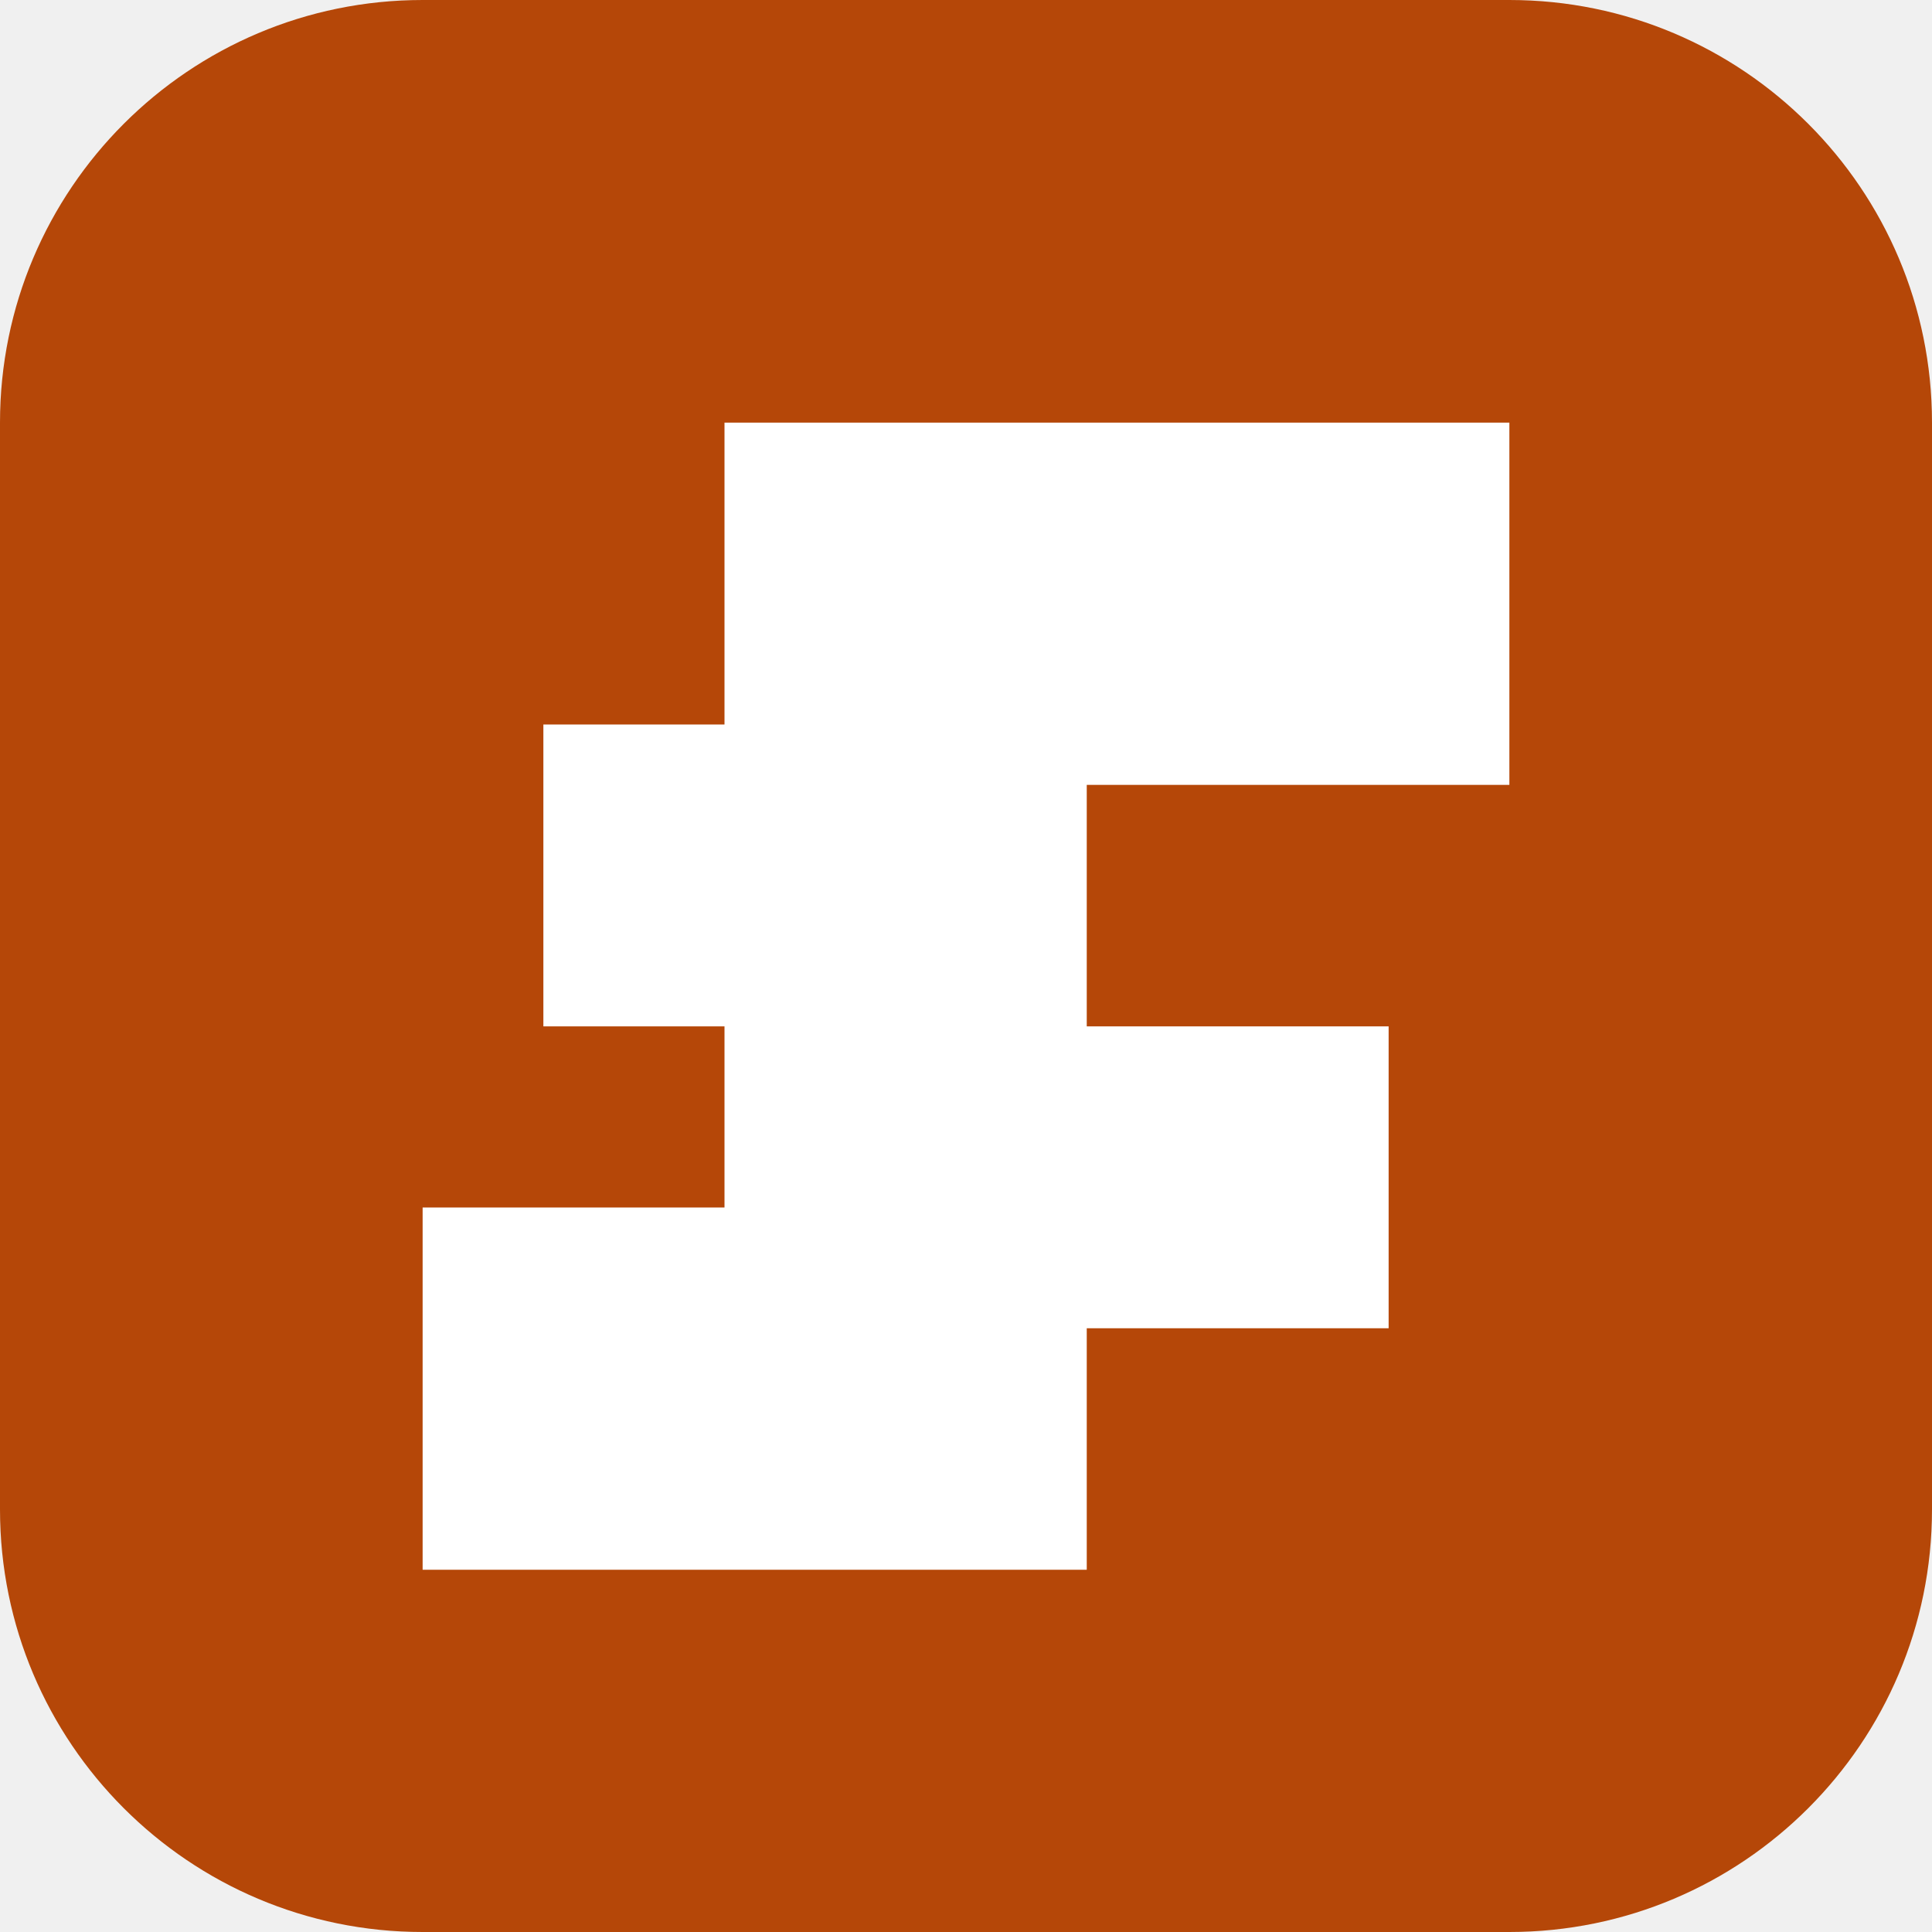
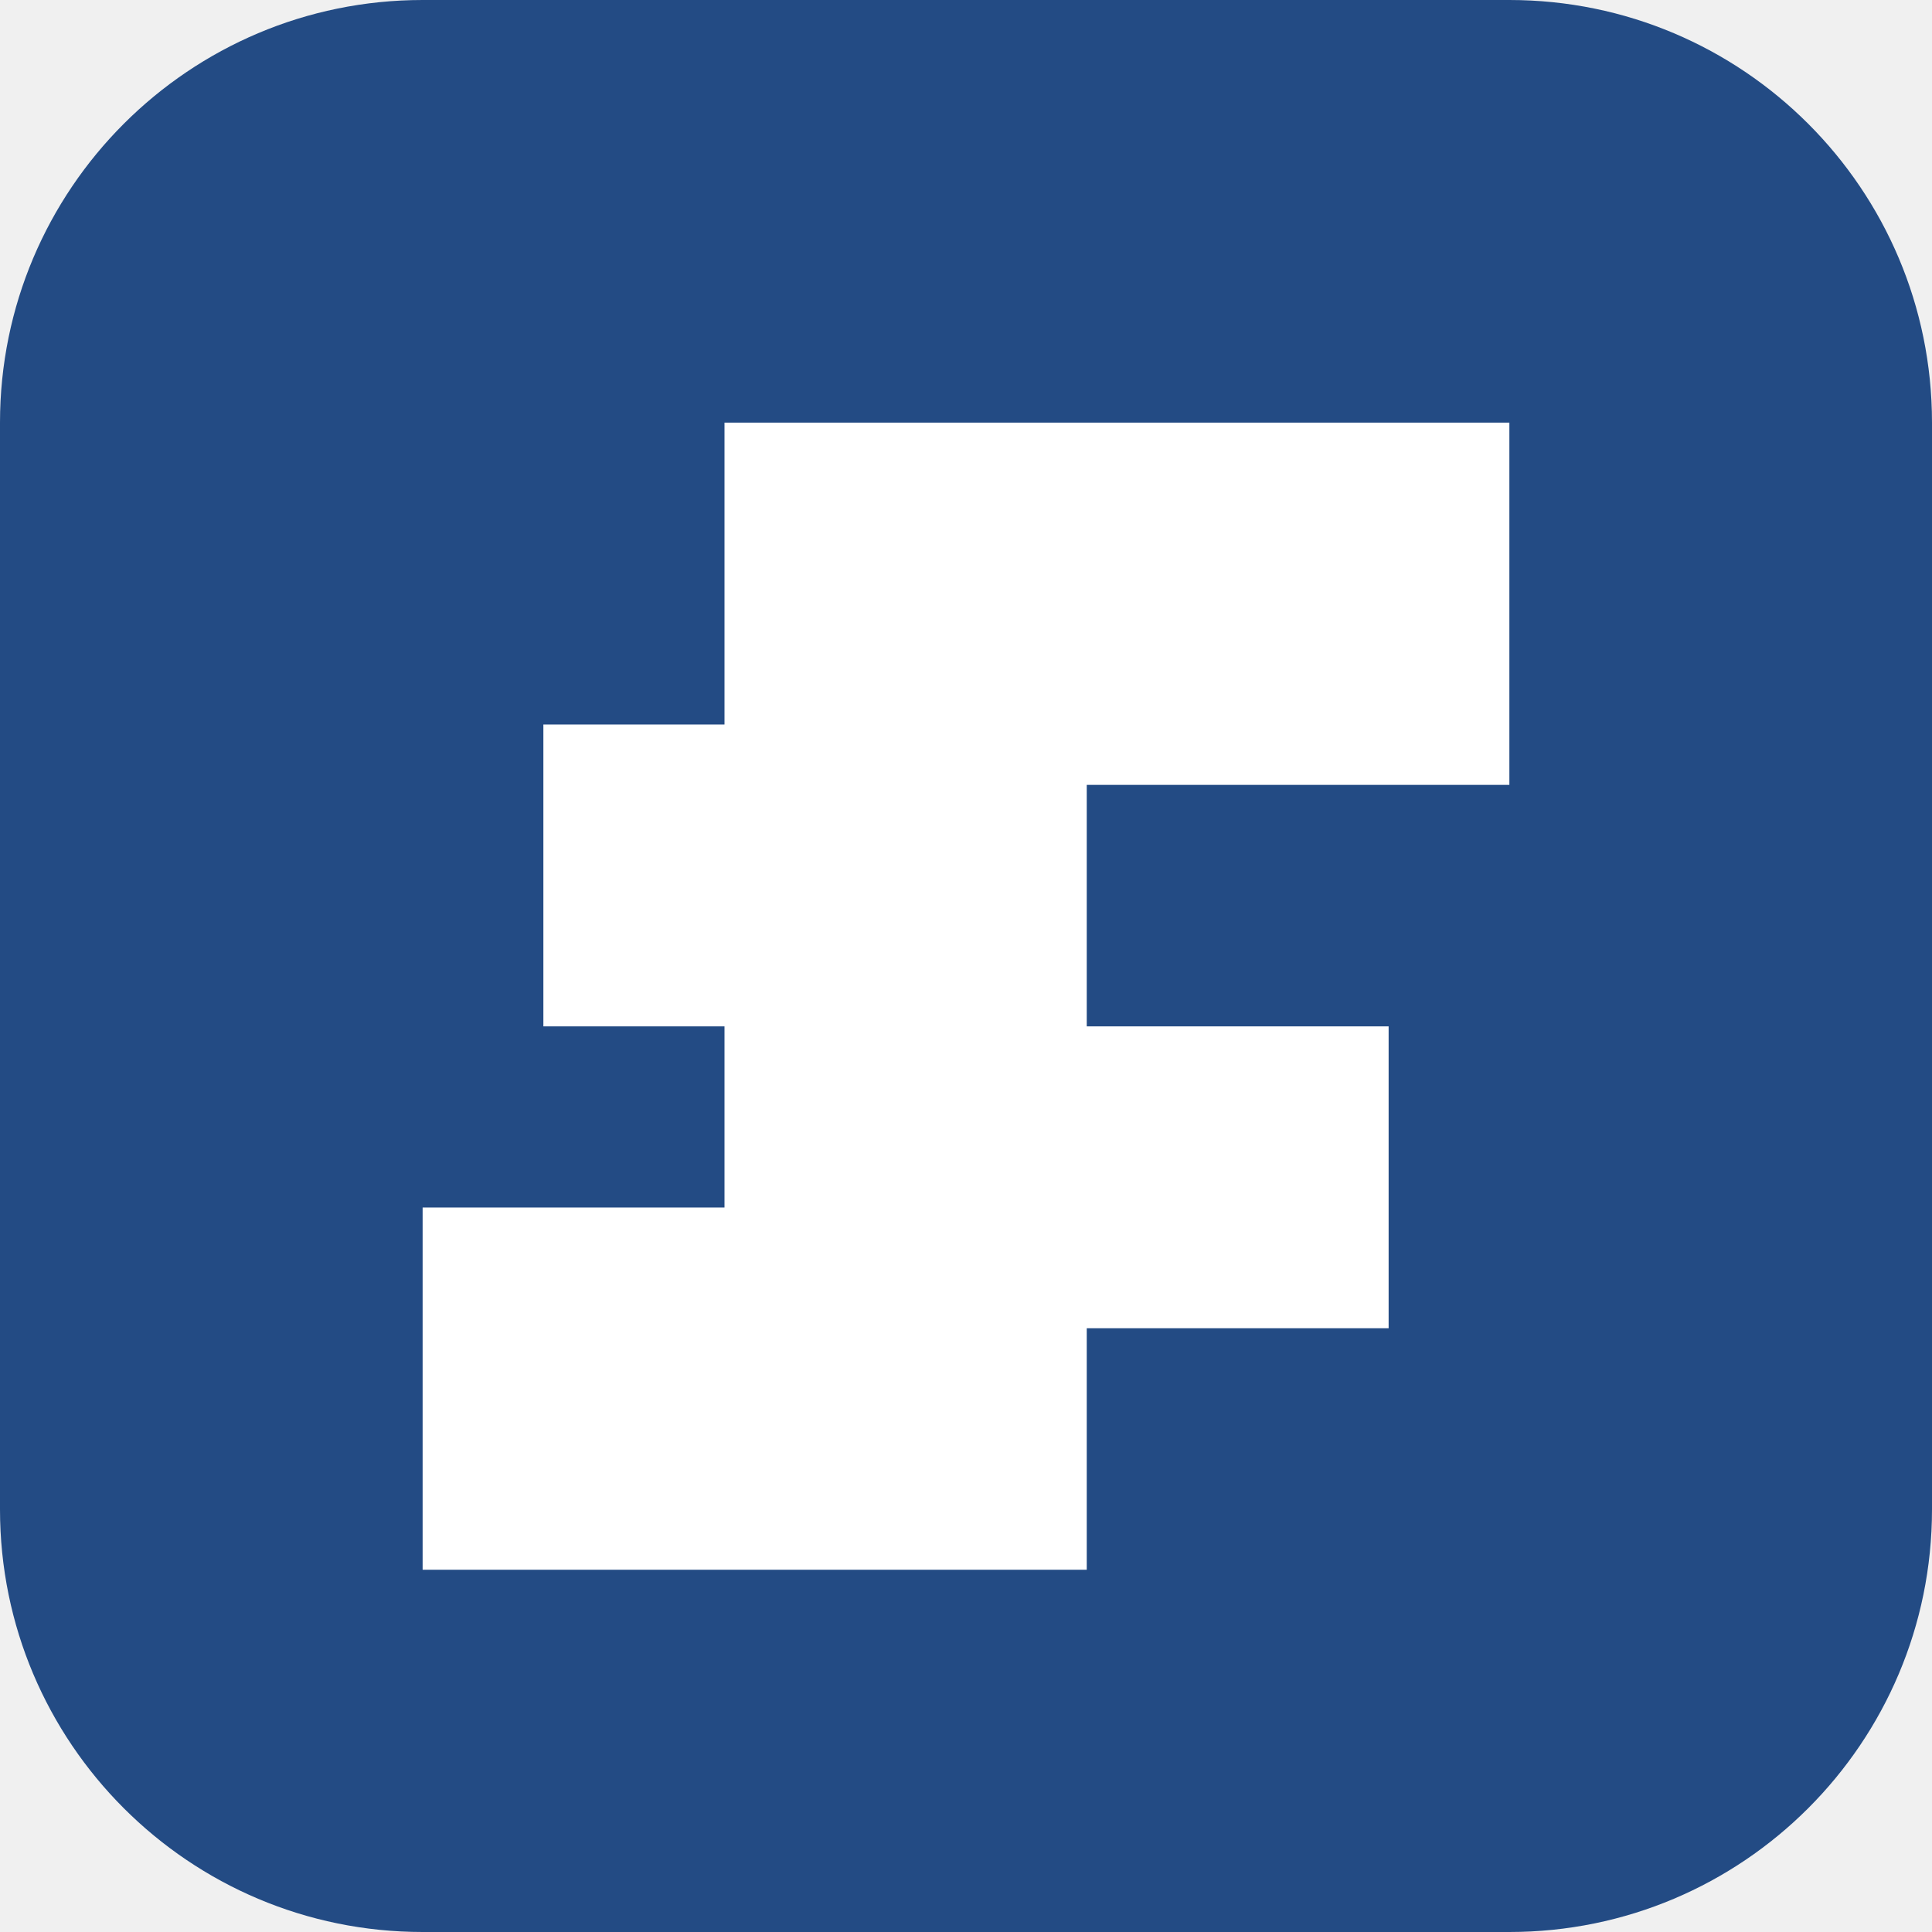
<svg xmlns="http://www.w3.org/2000/svg" width="32" height="32" viewBox="0 0 32 32">
-   <rect width="32" height="32" rx="7" fill="#b54708" />
+   <rect width="32" height="32" rx="7" fill="#234B84" />
  <path fill="#fff" d="M7 7h18v6h-7v4h5v5h-5v4H7v-6h5v-3H9v-5h3V7H7Z" />
</svg>
